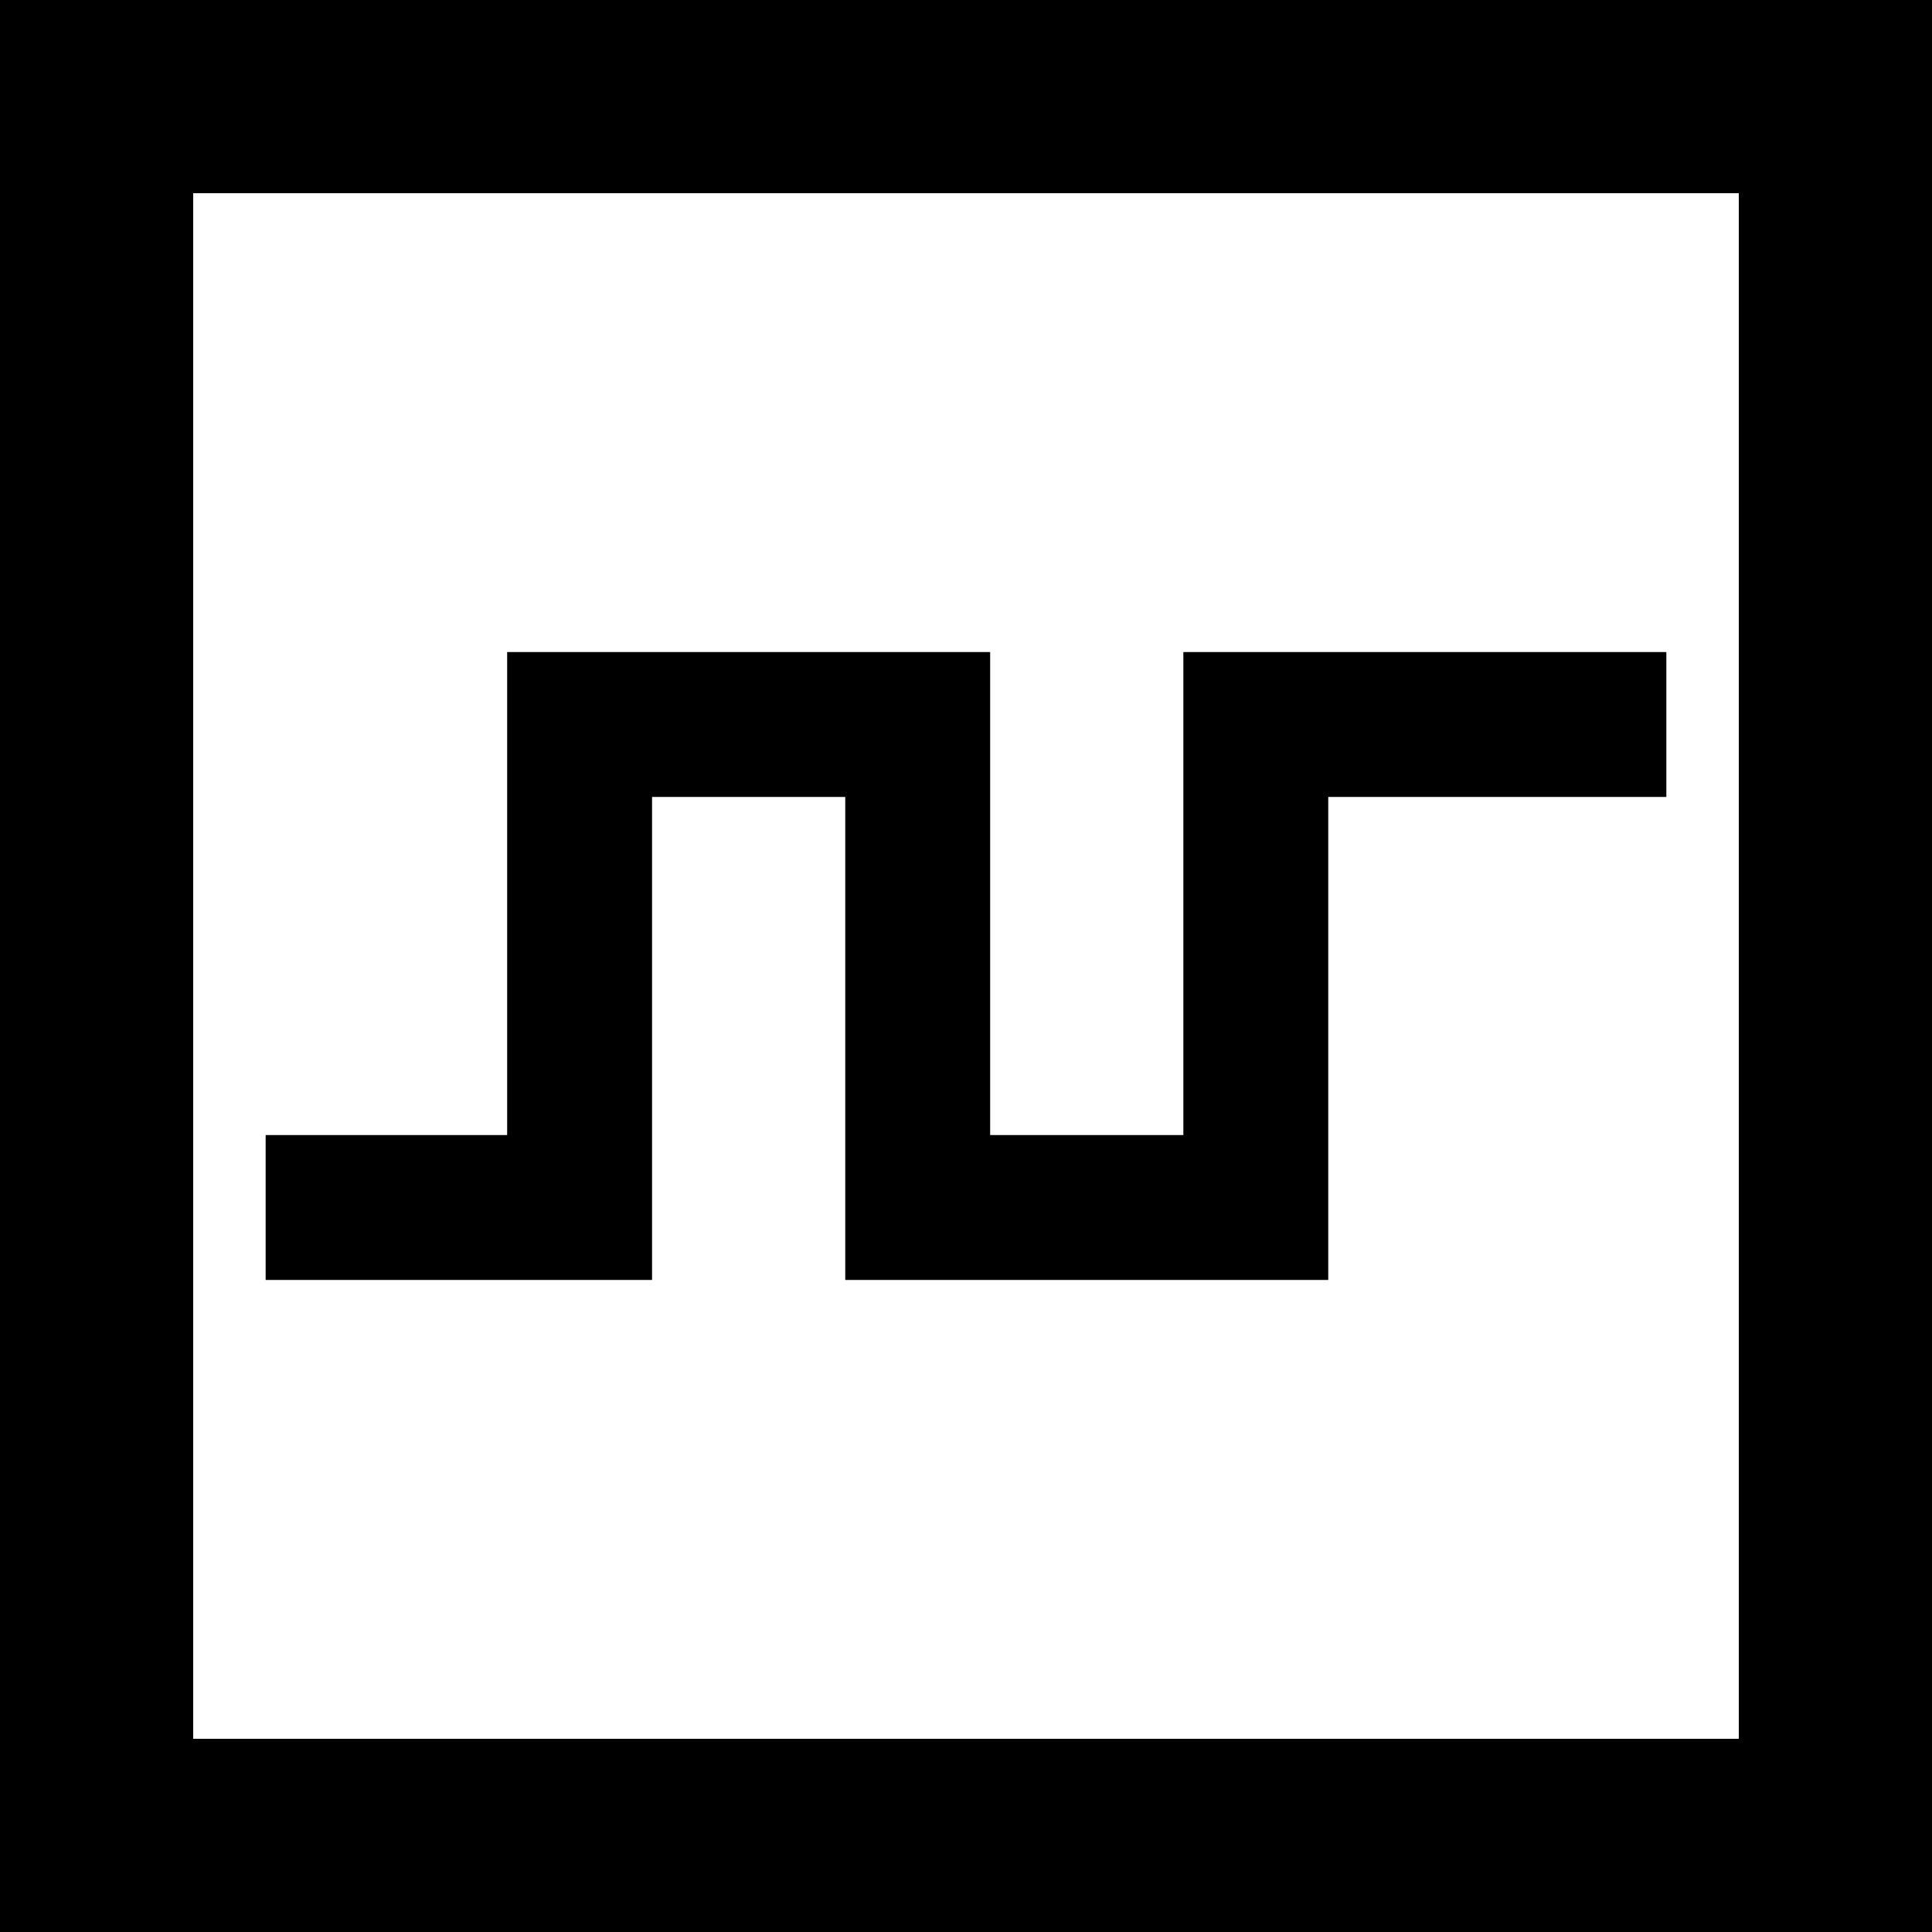
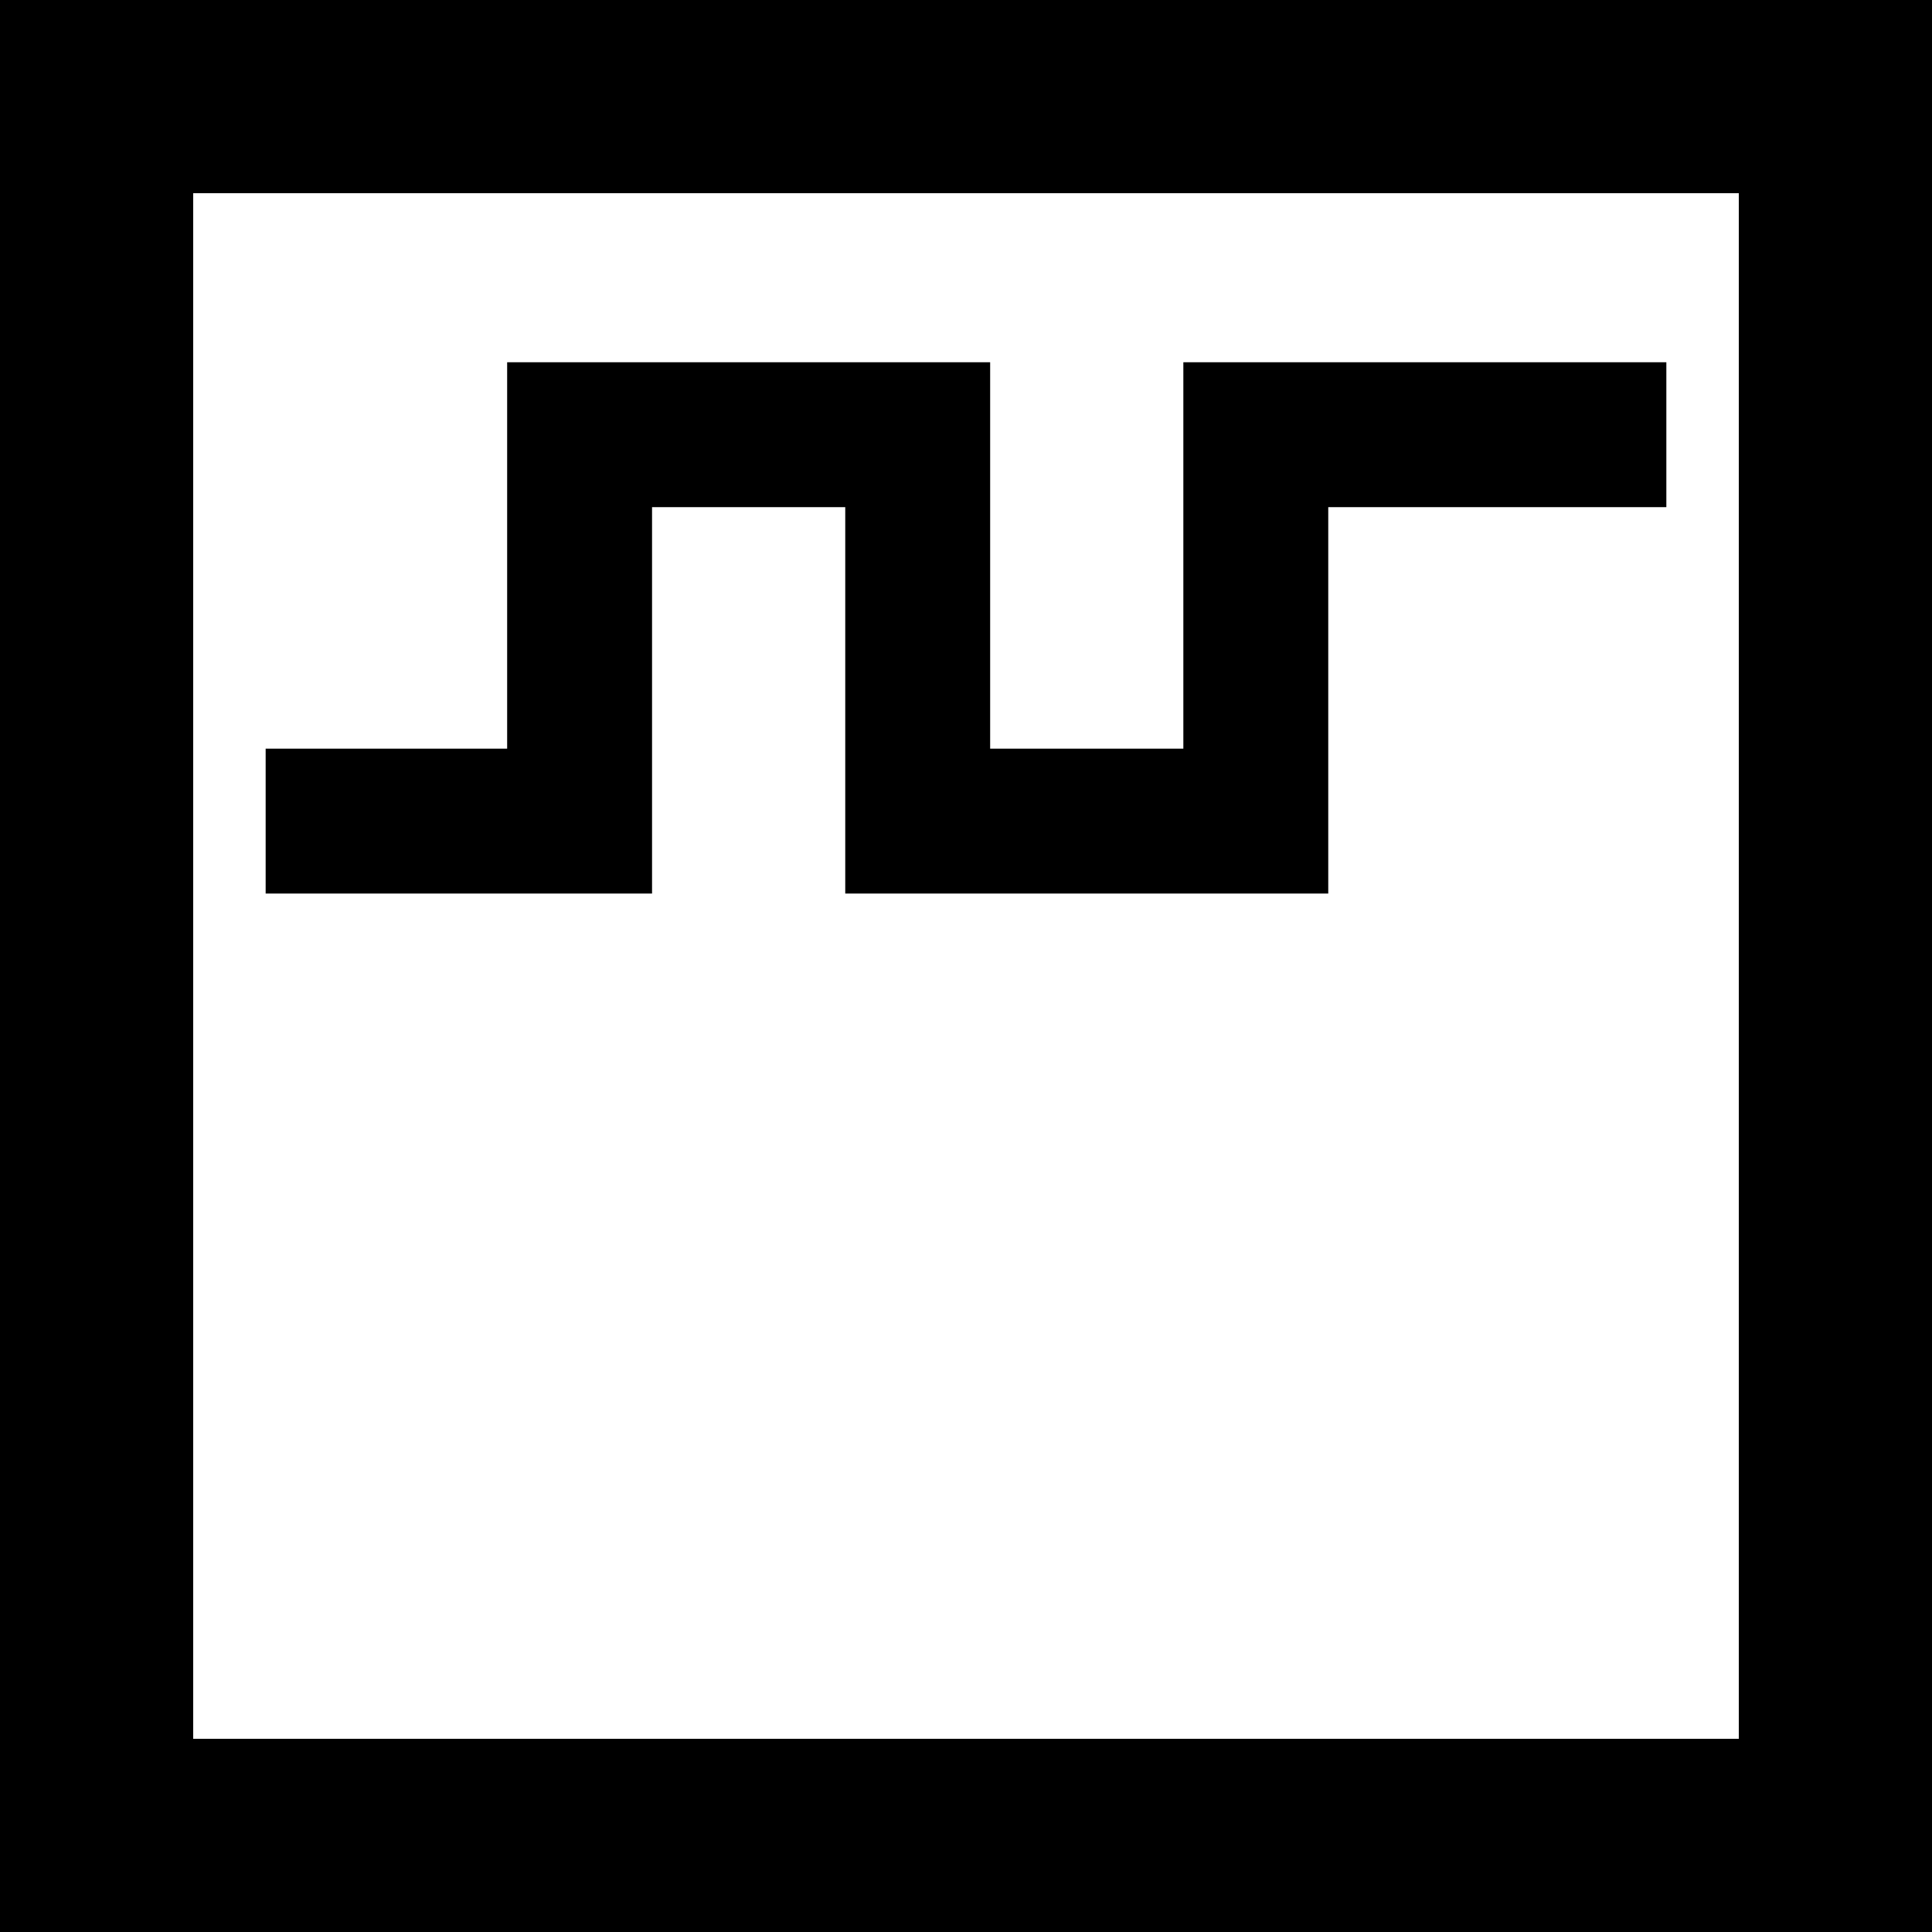
<svg xmlns="http://www.w3.org/2000/svg" width="20" height="20" viewBox="0 0 20 20">
  <rect x="1" y="1" width="18" height="18" fill="#ffffff" stroke="#000000" stroke-width="2" />
-   <path d="M3.5 12.5 H6 V7.5 H9.5 V12.5 H13 V7.5 H16.5" fill="none" stroke="#000000" stroke-width="1.5" stroke-linecap="square" stroke-linejoin="miter" />
+   <path d="M3.5 8.5 H6 V4.5 H9.5 V8.5 H13 V4.5 H16.5" fill="none" stroke="#000000" stroke-width="1.5" stroke-linecap="square" stroke-linejoin="miter" />
</svg>
